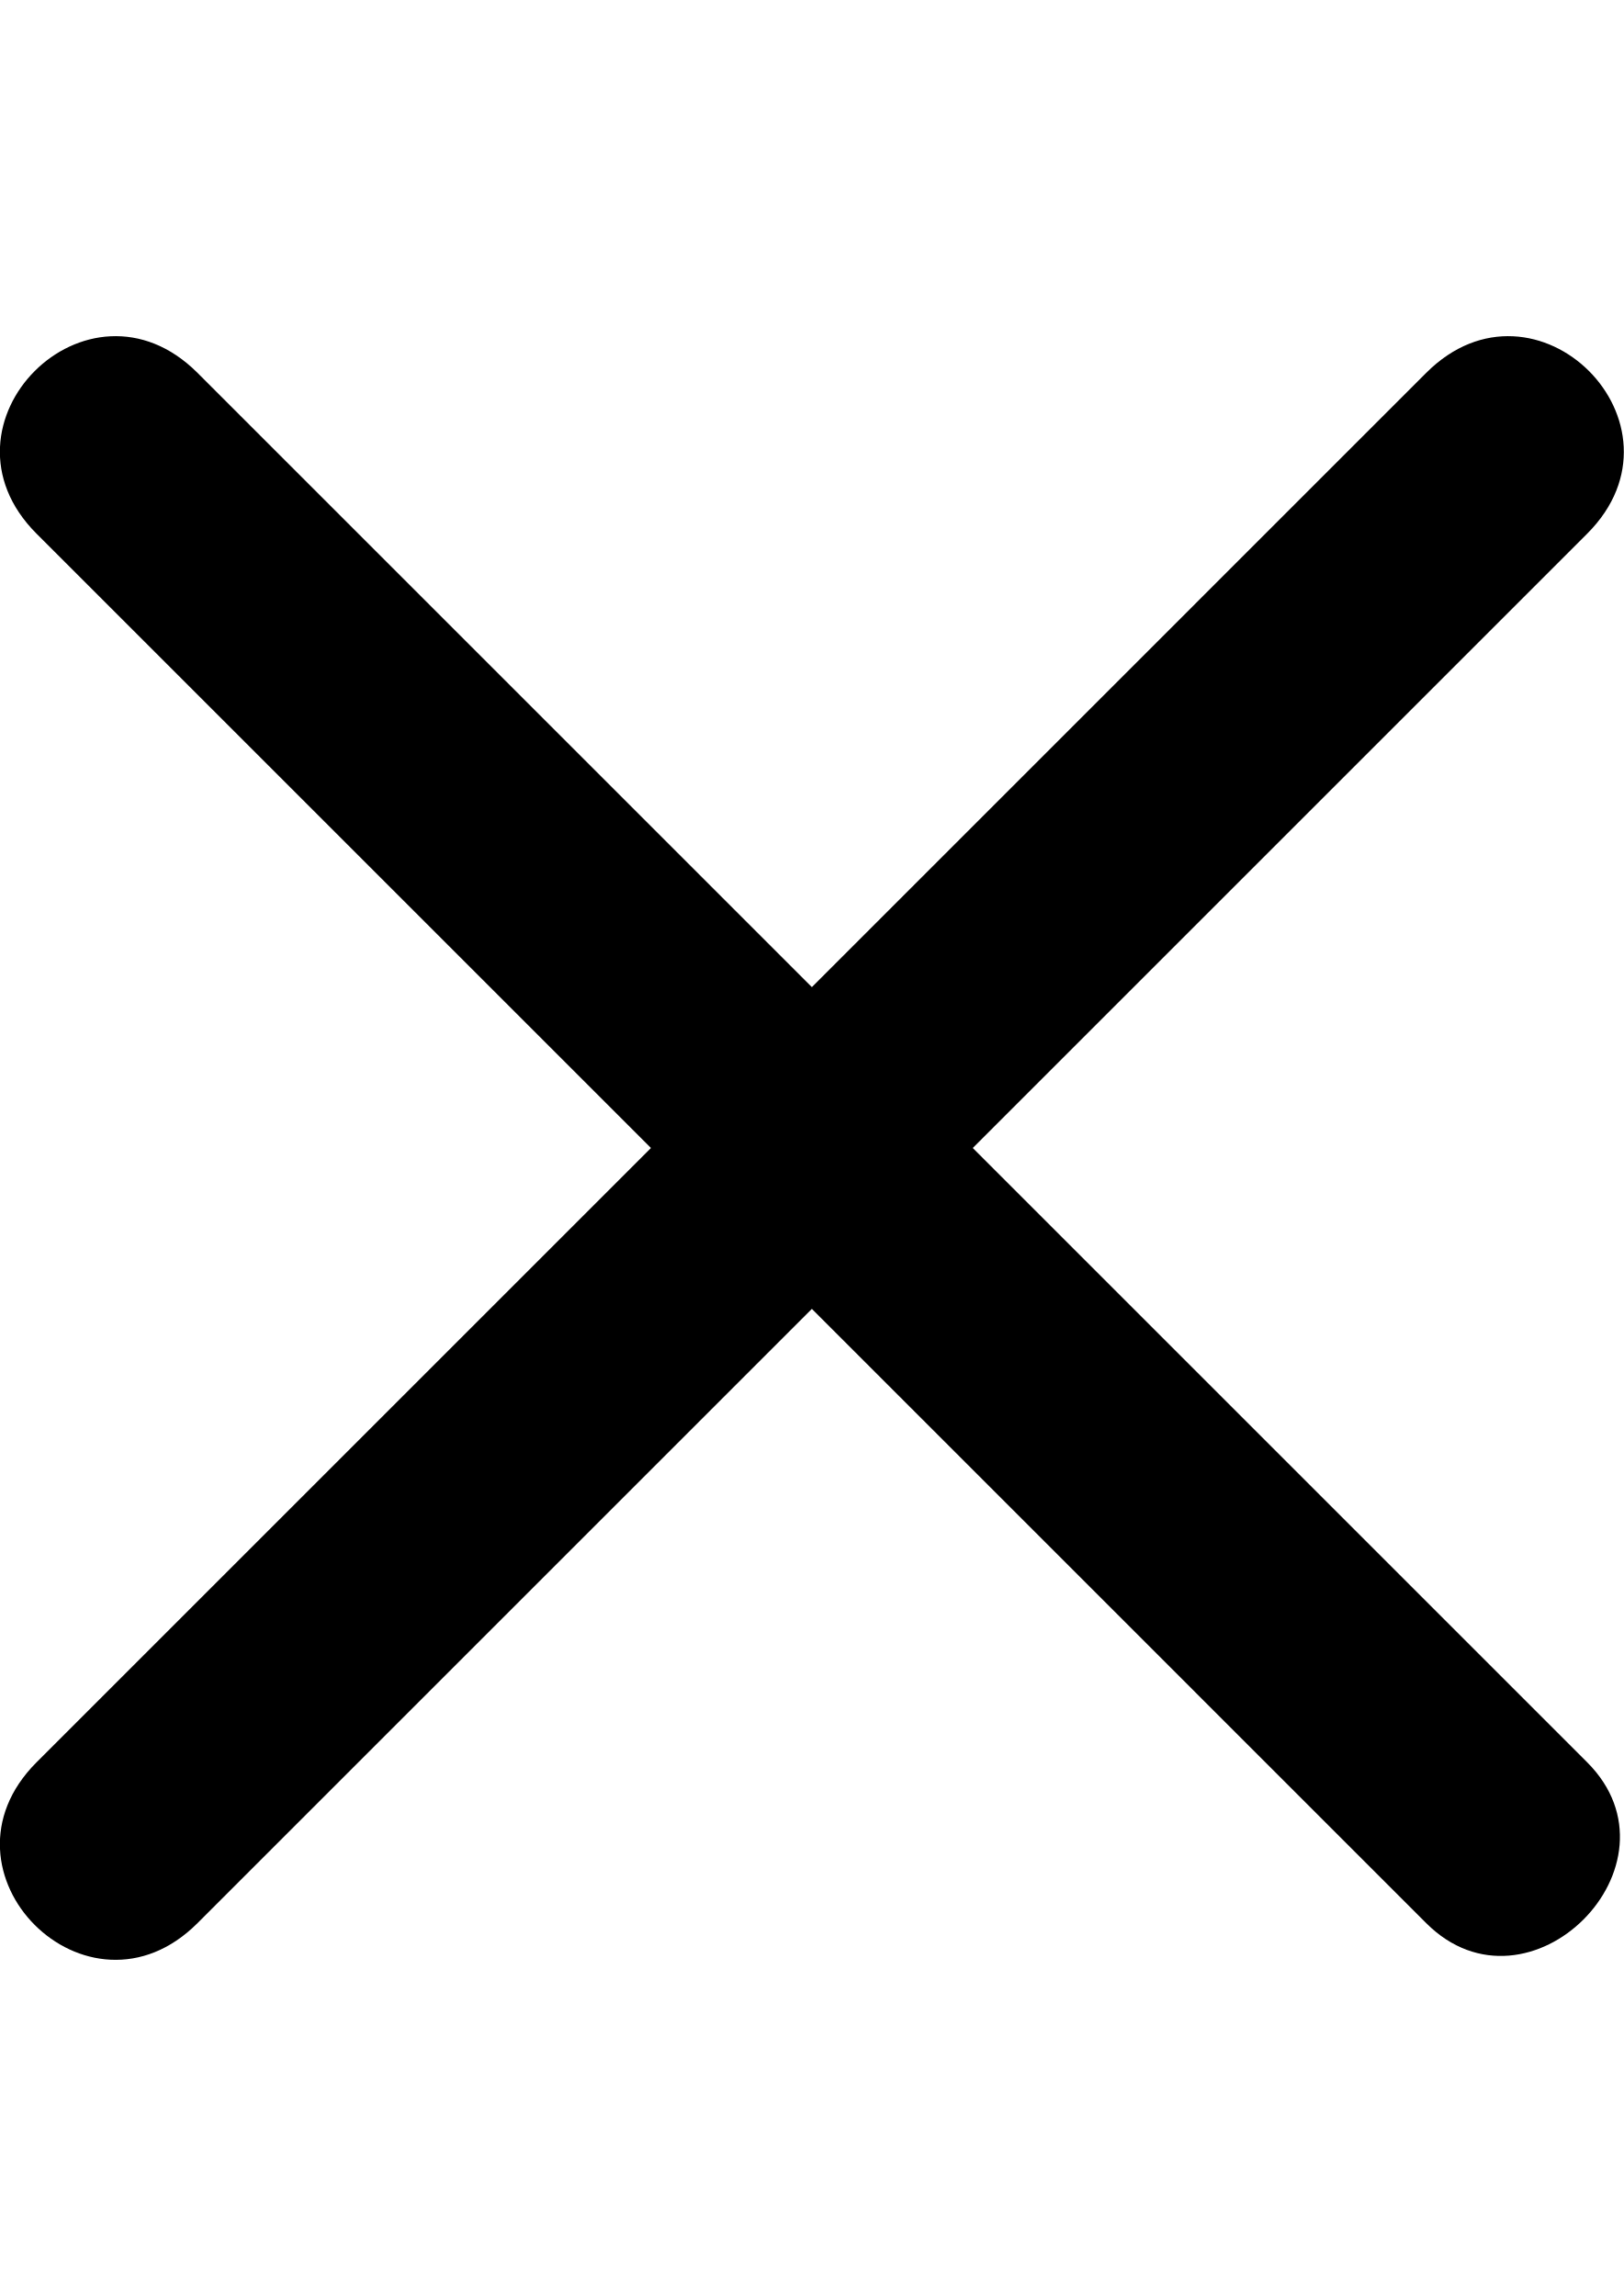
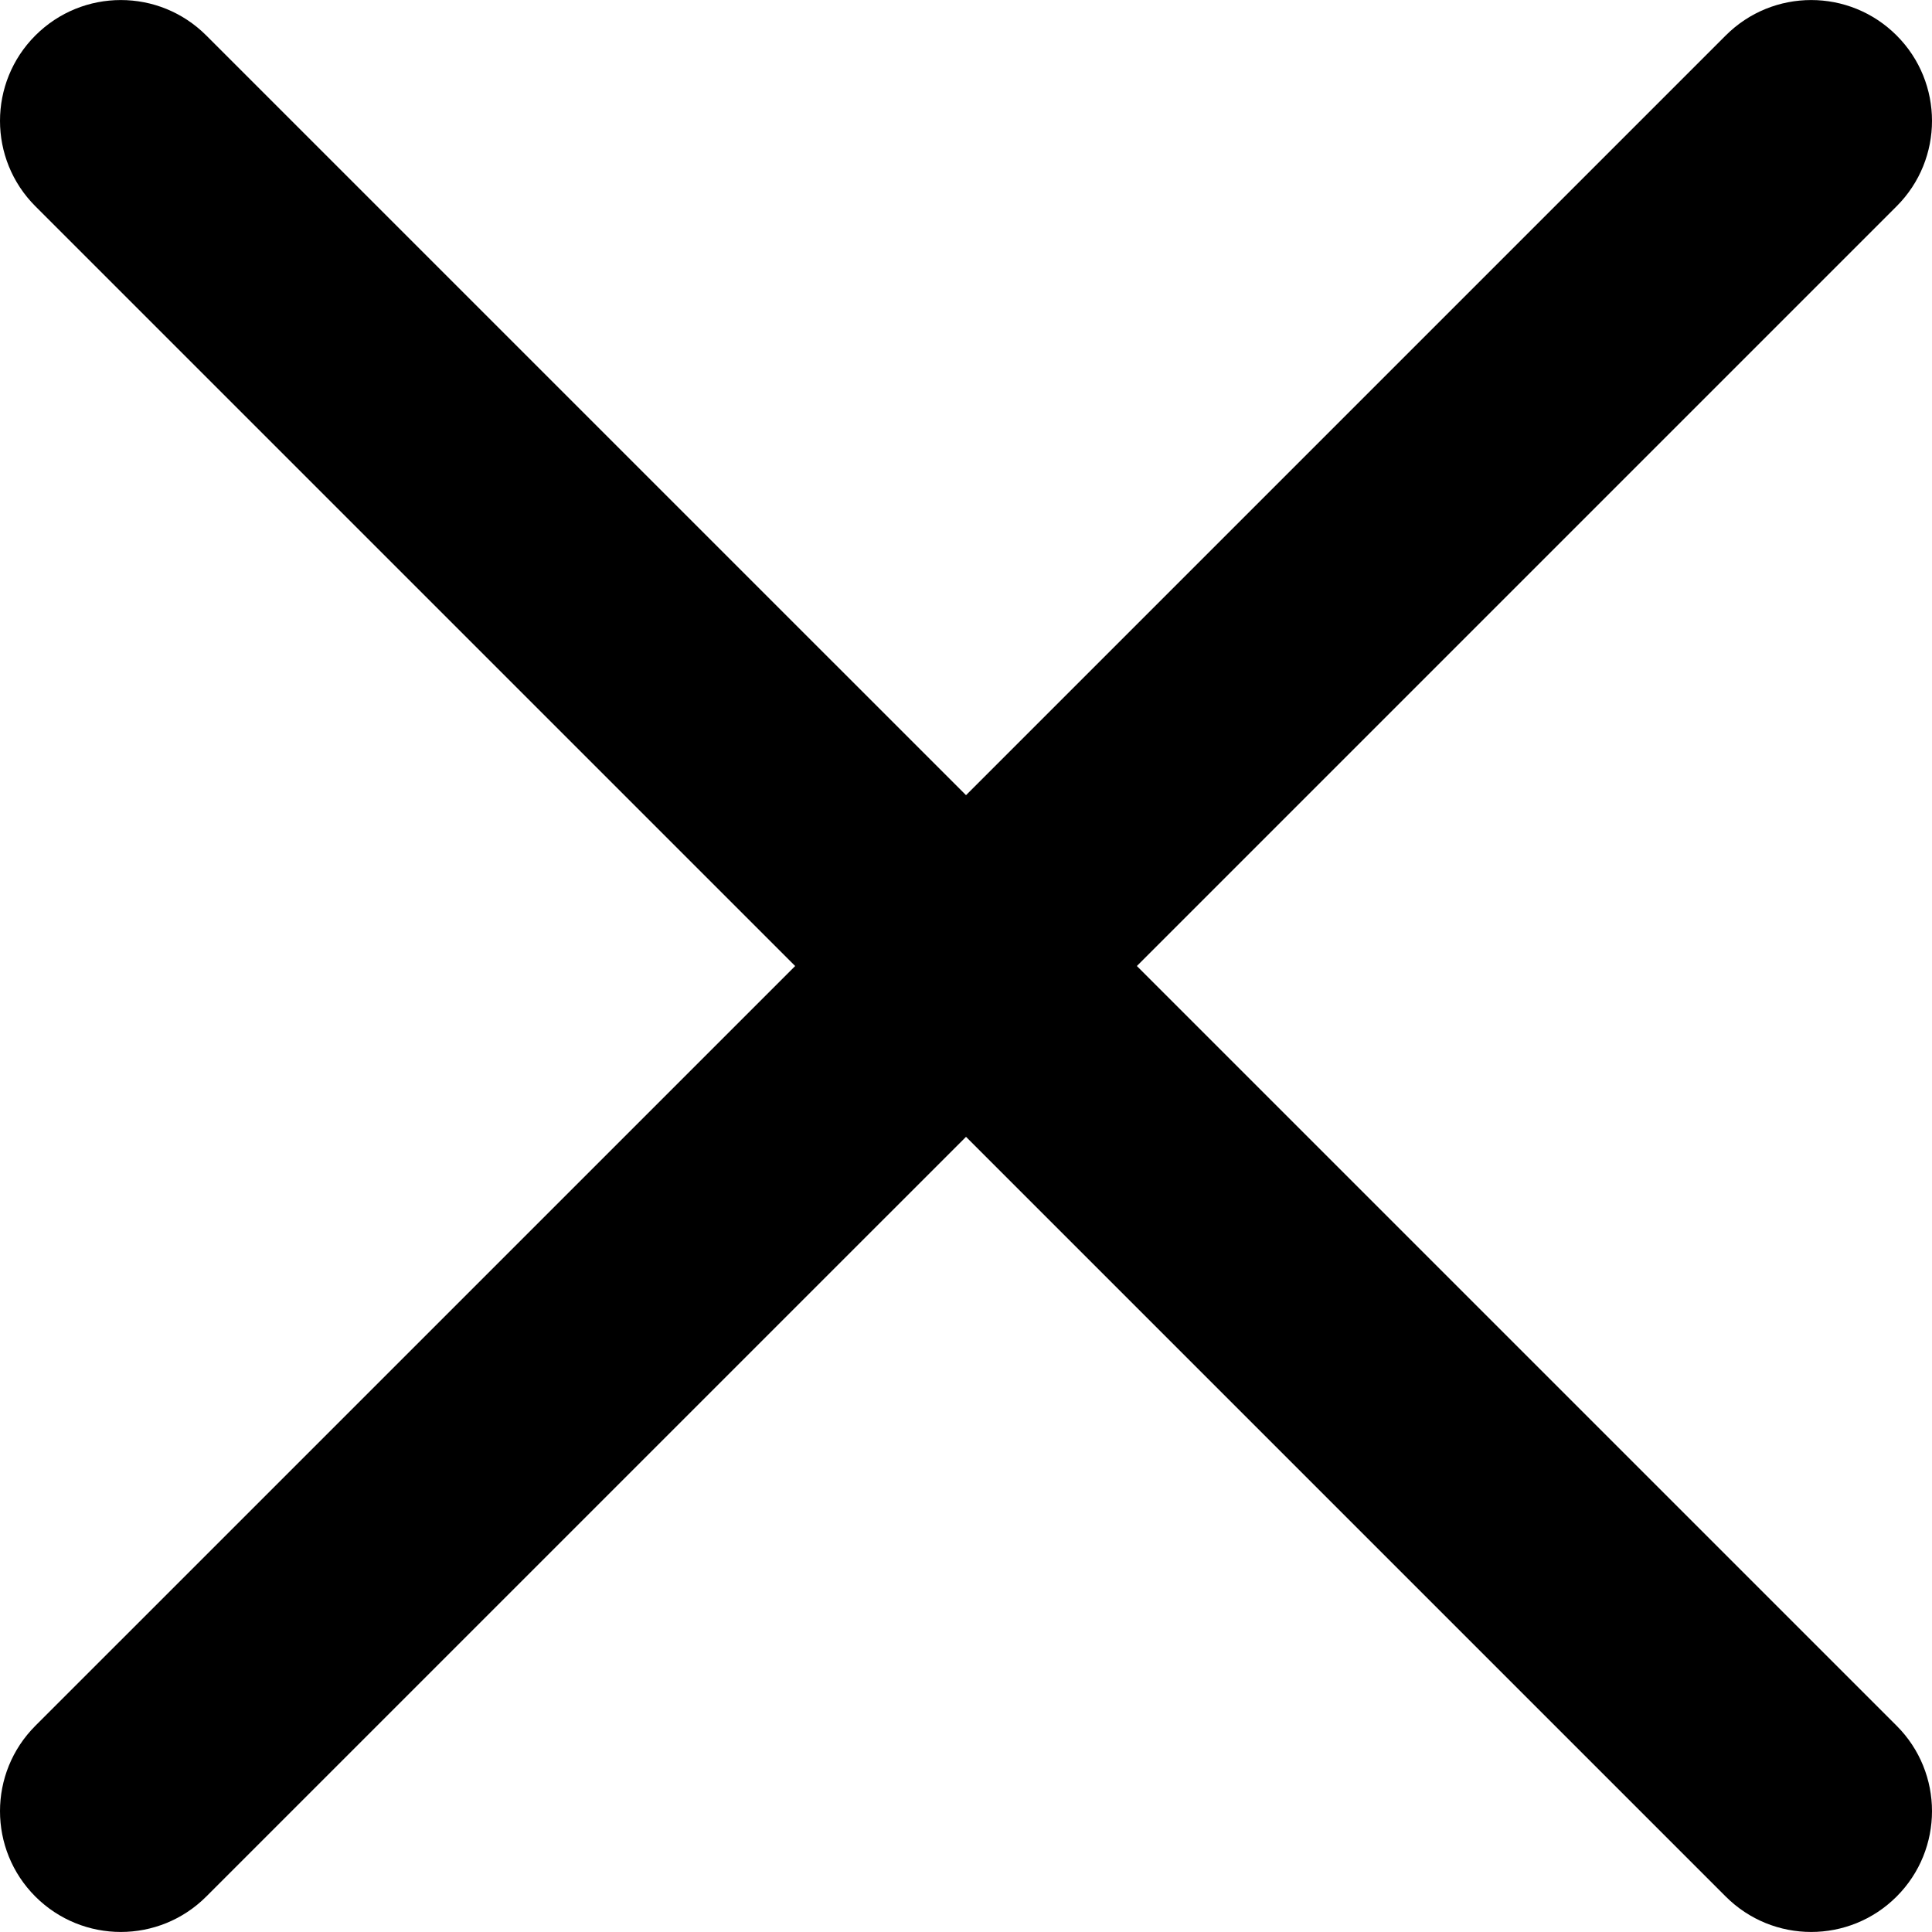
- <svg xmlns="http://www.w3.org/2000/svg" width="595.28" height="841.89" viewBox="0 0 595.28 841.89">
-   <path class="left" d="M72.4 705.178l509.473-509.474c40.222-40.222-18.77-99.213-58.992-58.992L13.408 646.186c-40.22 40.222 18.77 99.213 58.992 58.992z" />
-   <path class="right" d="M13.407 195.704L522.88 705.178c37.54 37.54 96.533-21.45 58.993-58.992L72.4 136.712c-40.223-40.22-99.214 18.77-58.993 58.992z" />
+ <svg xmlns="http://www.w3.org/2000/svg" viewBox="0 0 47.971 47.971" width="512" height="512">
+   <path d="M28.228 23.986L47.092 5.122c1.172-1.171 1.172-3.071 0-4.242-1.172-1.172-3.07-1.172-4.242 0L23.986 19.744 5.121.88C3.949-.292 2.051-.292.879.88c-1.172 1.171-1.172 3.071 0 4.242l18.865 18.864L.879 42.85c-1.172 1.171-1.172 3.071 0 4.242.586.585 1.354.878 2.121.878s1.535-.293 2.121-.879l18.865-18.864L42.85 47.091c.586.586 1.354.879 2.121.879s1.535-.293 2.121-.879c1.172-1.171 1.172-3.071 0-4.242L28.228 23.986z" />
</svg>
